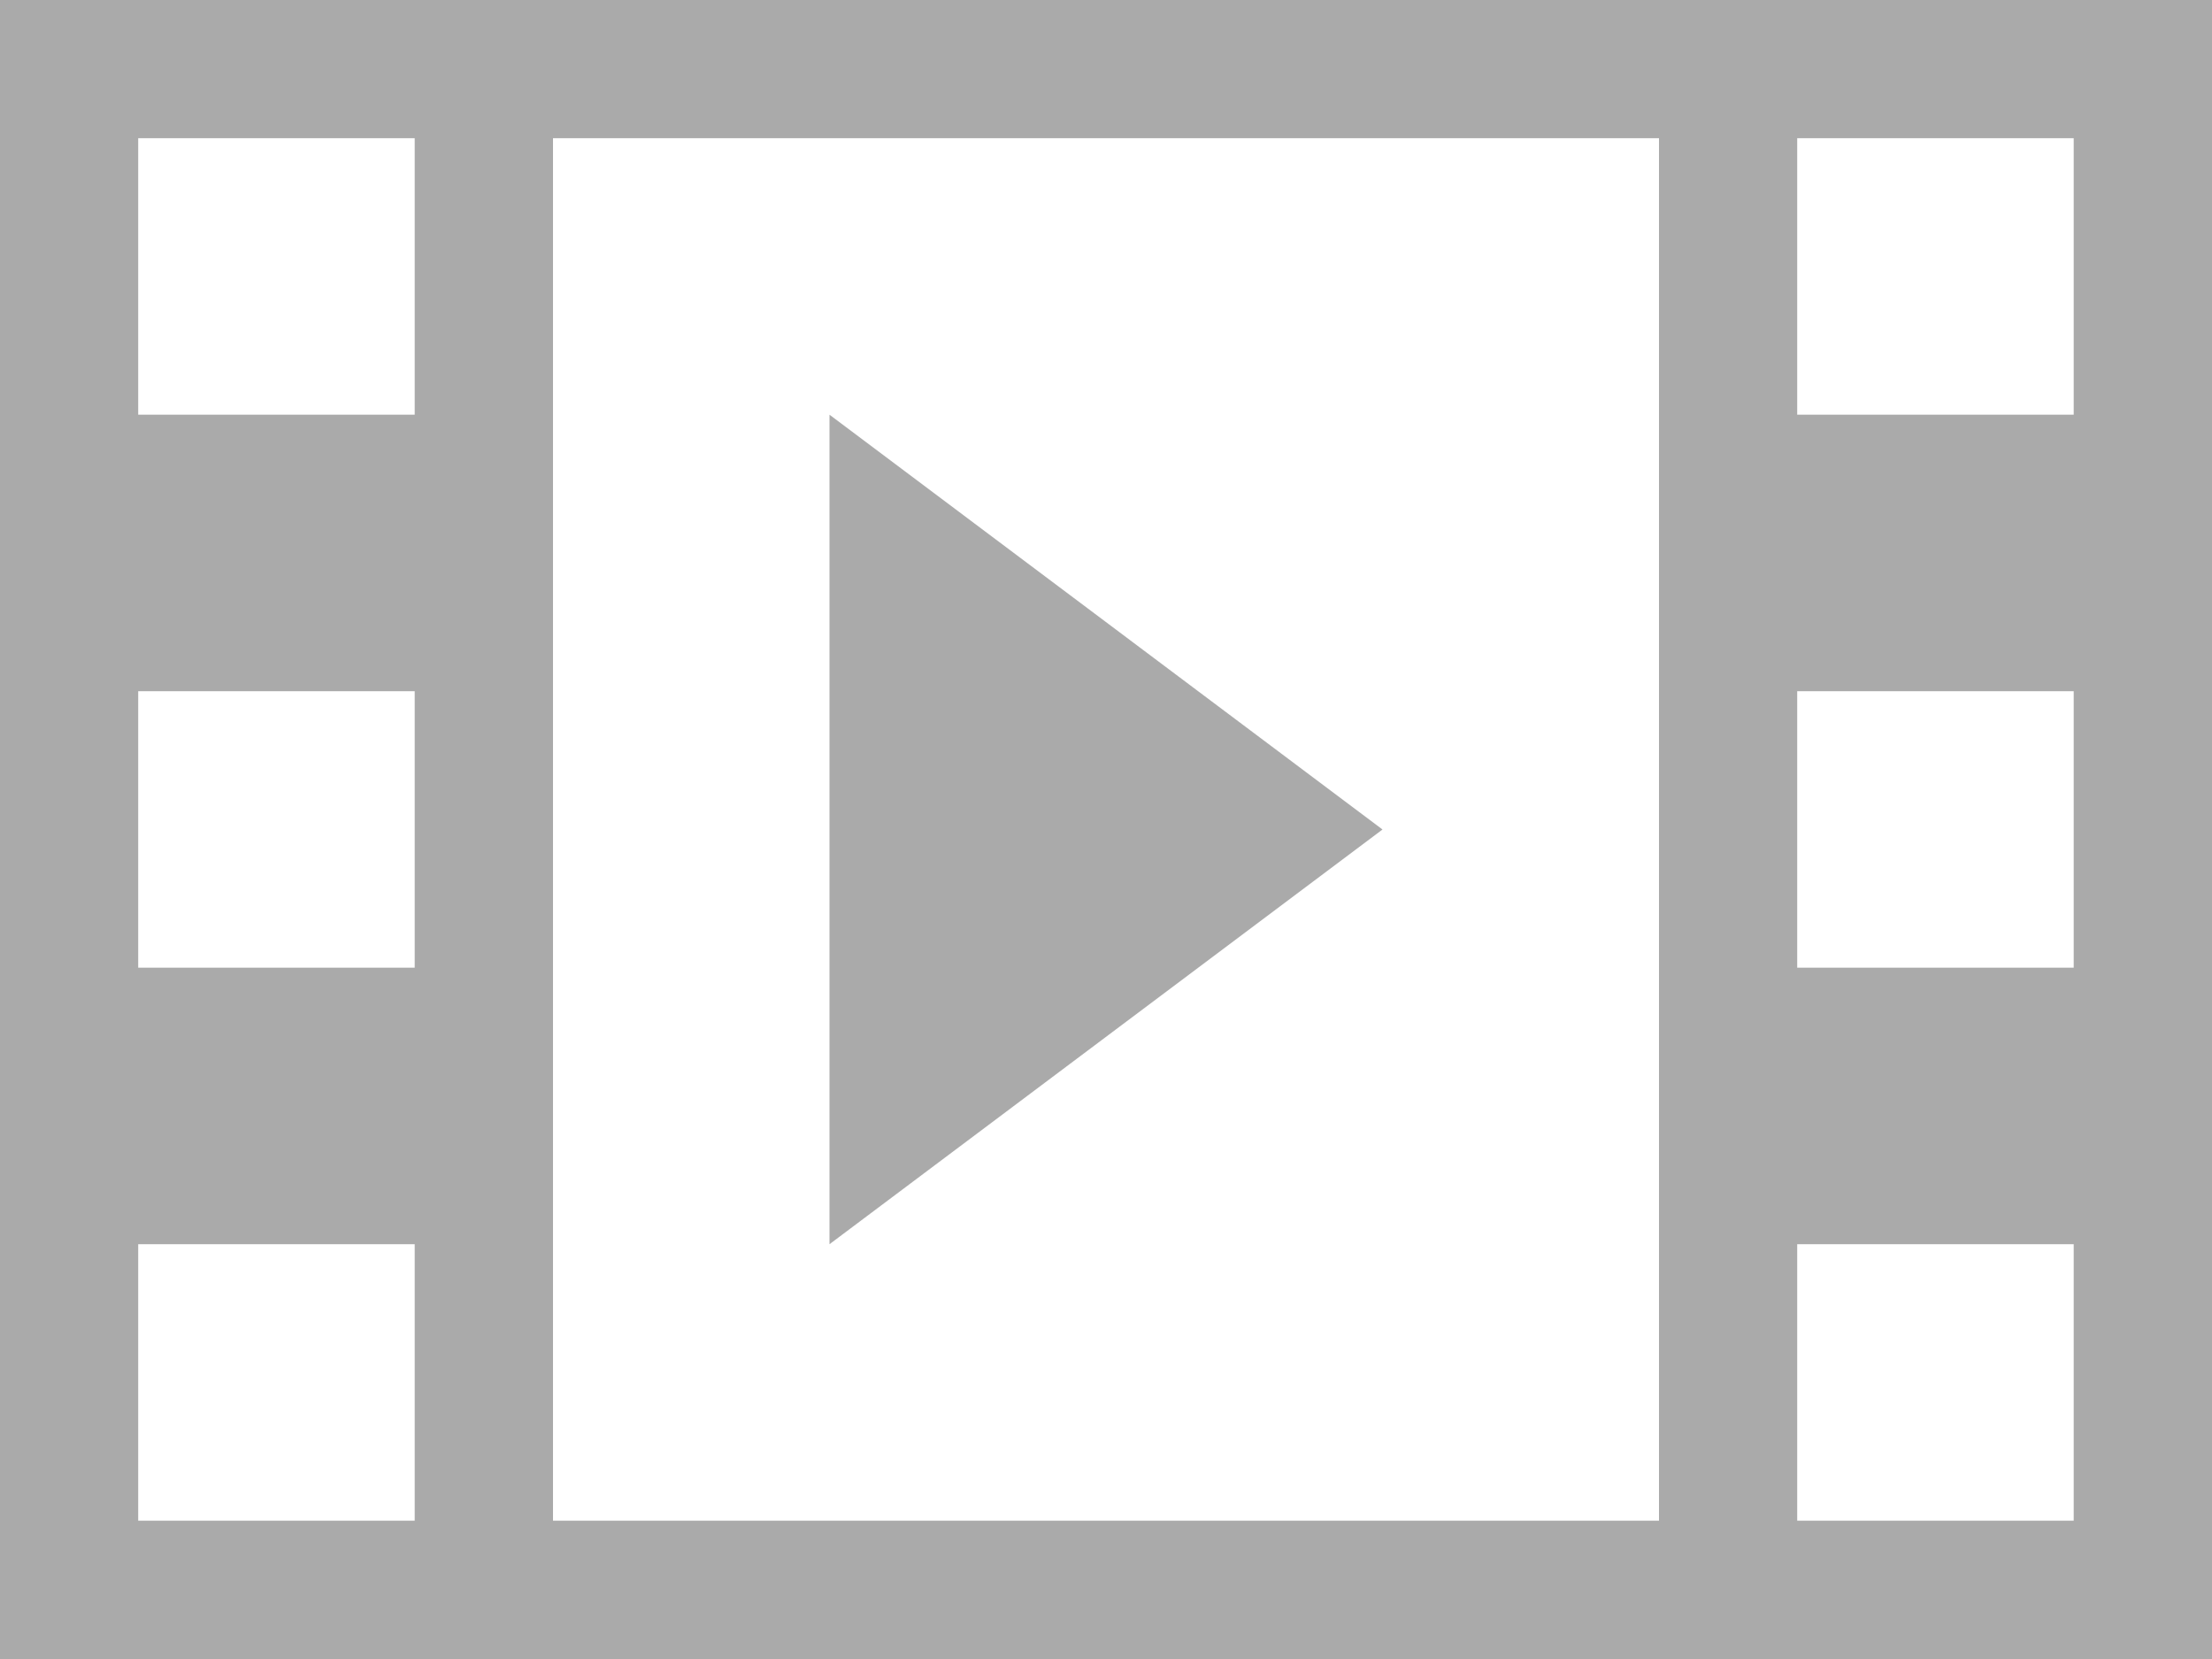
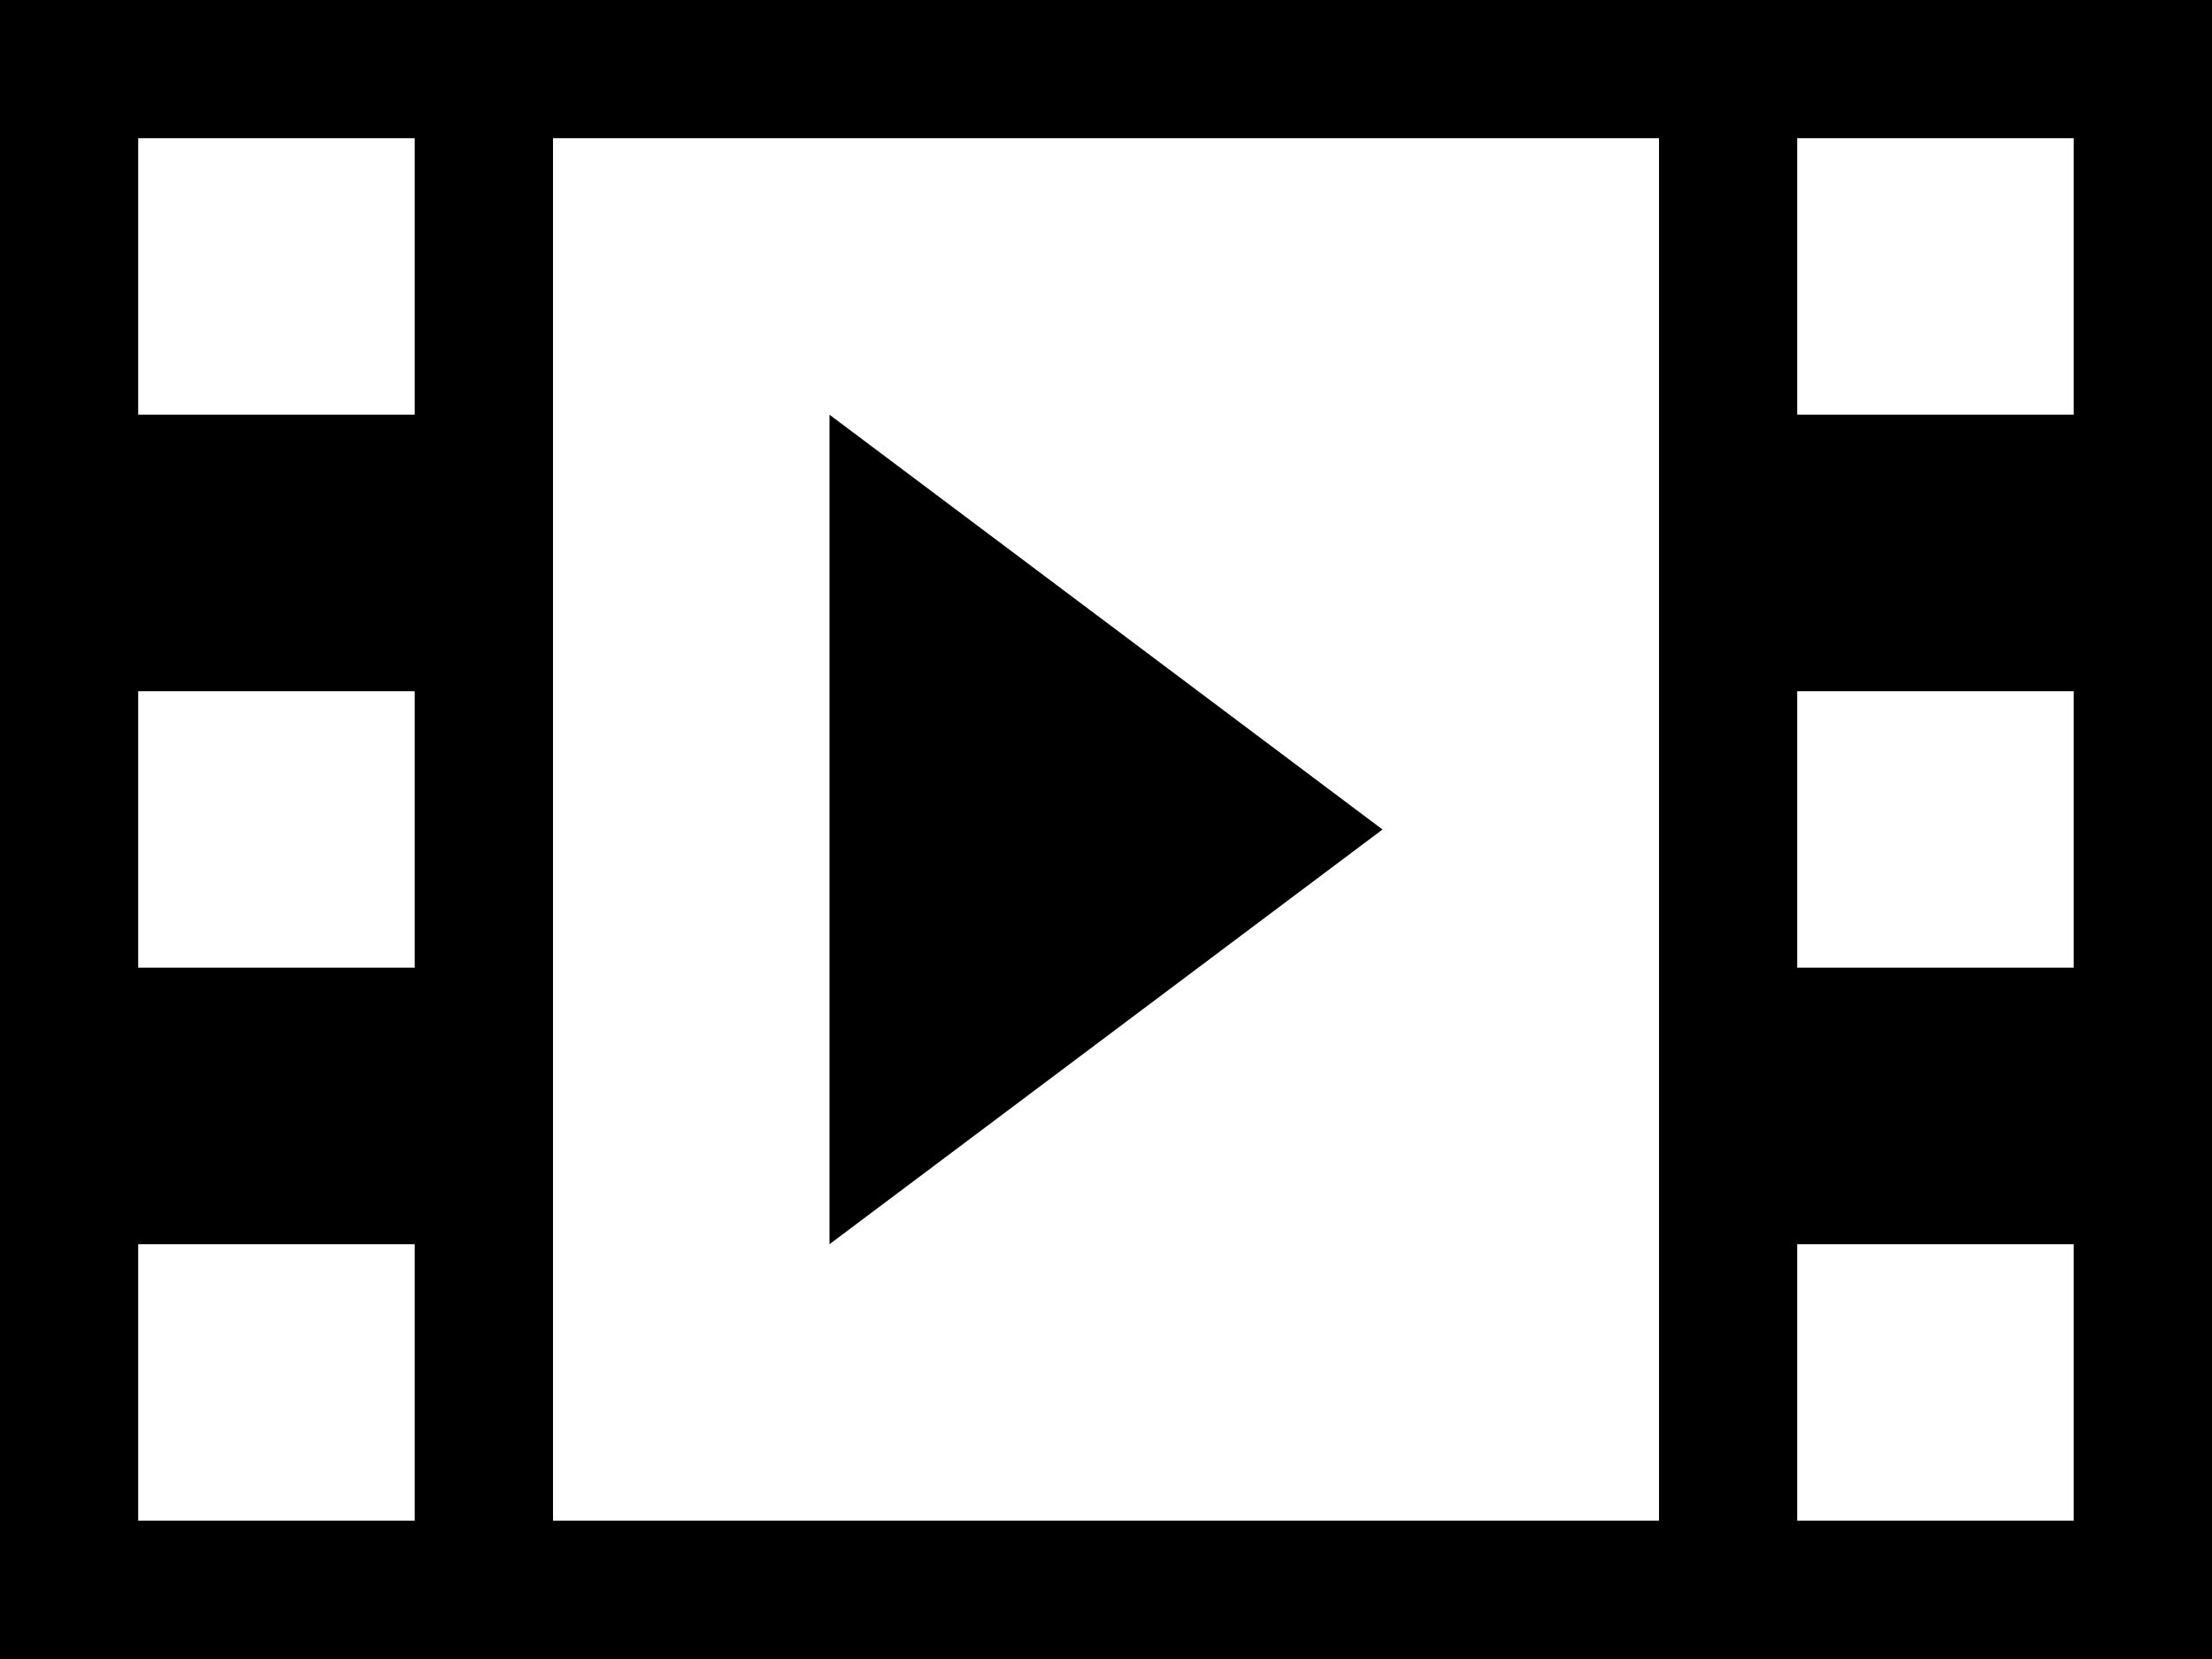
<svg xmlns="http://www.w3.org/2000/svg" width="23.016" height="17.262" viewBox="0 0 23.016 17.262">
-   <path id="film" d="M0,64V81.262H23.016V64ZM4.315,79.823H1.438V76.946H4.315Zm0-5.754H1.438V71.192H4.315Zm0-5.754H1.438V65.438H4.315ZM17.262,79.823H5.754V65.438H17.262Zm4.315,0H18.7V76.946h2.877Zm0-5.754H18.7V71.192h2.877Zm0-5.754H18.7V65.438h2.877Zm-12.946,0v8.631l5.754-4.315Z" transform="translate(0 -64)" fill="#aaa" />
+   <path id="film" d="M0,64V81.262H23.016V64ZM4.315,79.823H1.438V76.946H4.315Zm0-5.754H1.438V71.192H4.315Zm0-5.754H1.438V65.438H4.315ZM17.262,79.823H5.754V65.438H17.262Zm4.315,0H18.7V76.946h2.877Zm0-5.754H18.7V71.192h2.877Zm0-5.754H18.7V65.438h2.877Zm-12.946,0v8.631l5.754-4.315Z" transform="translate(0 -64)" fill="currentColor" />
</svg>
